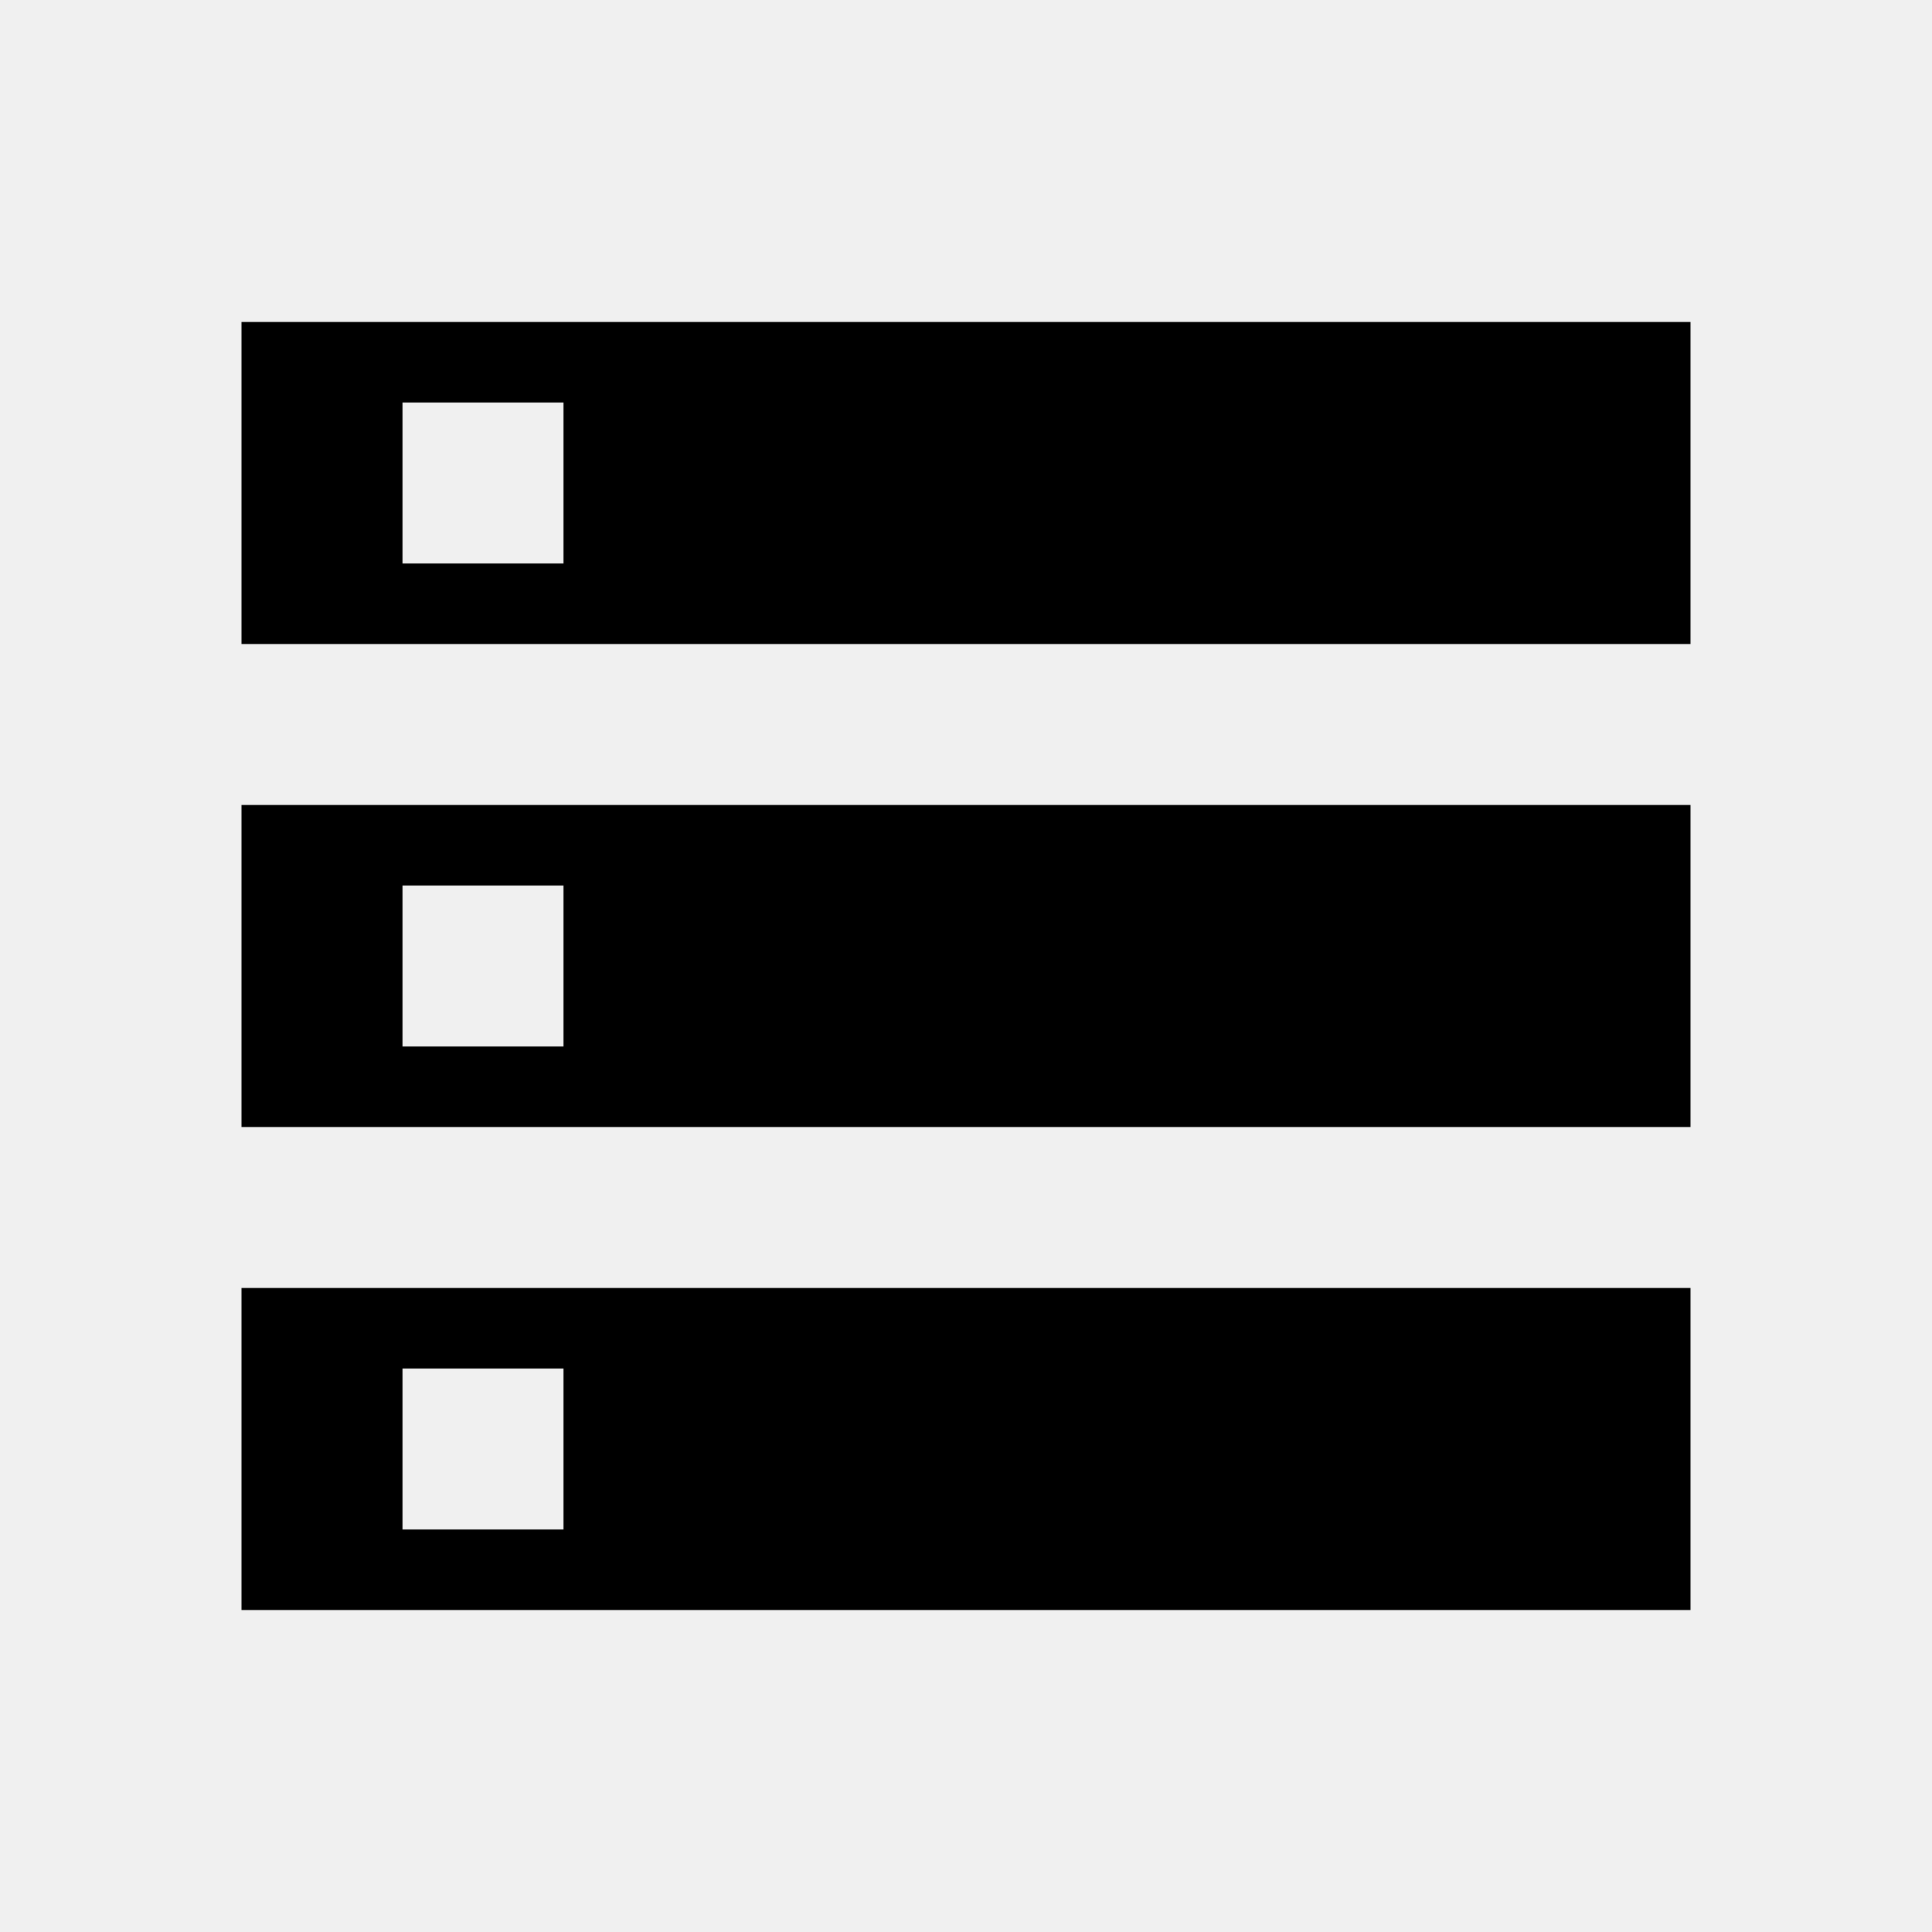
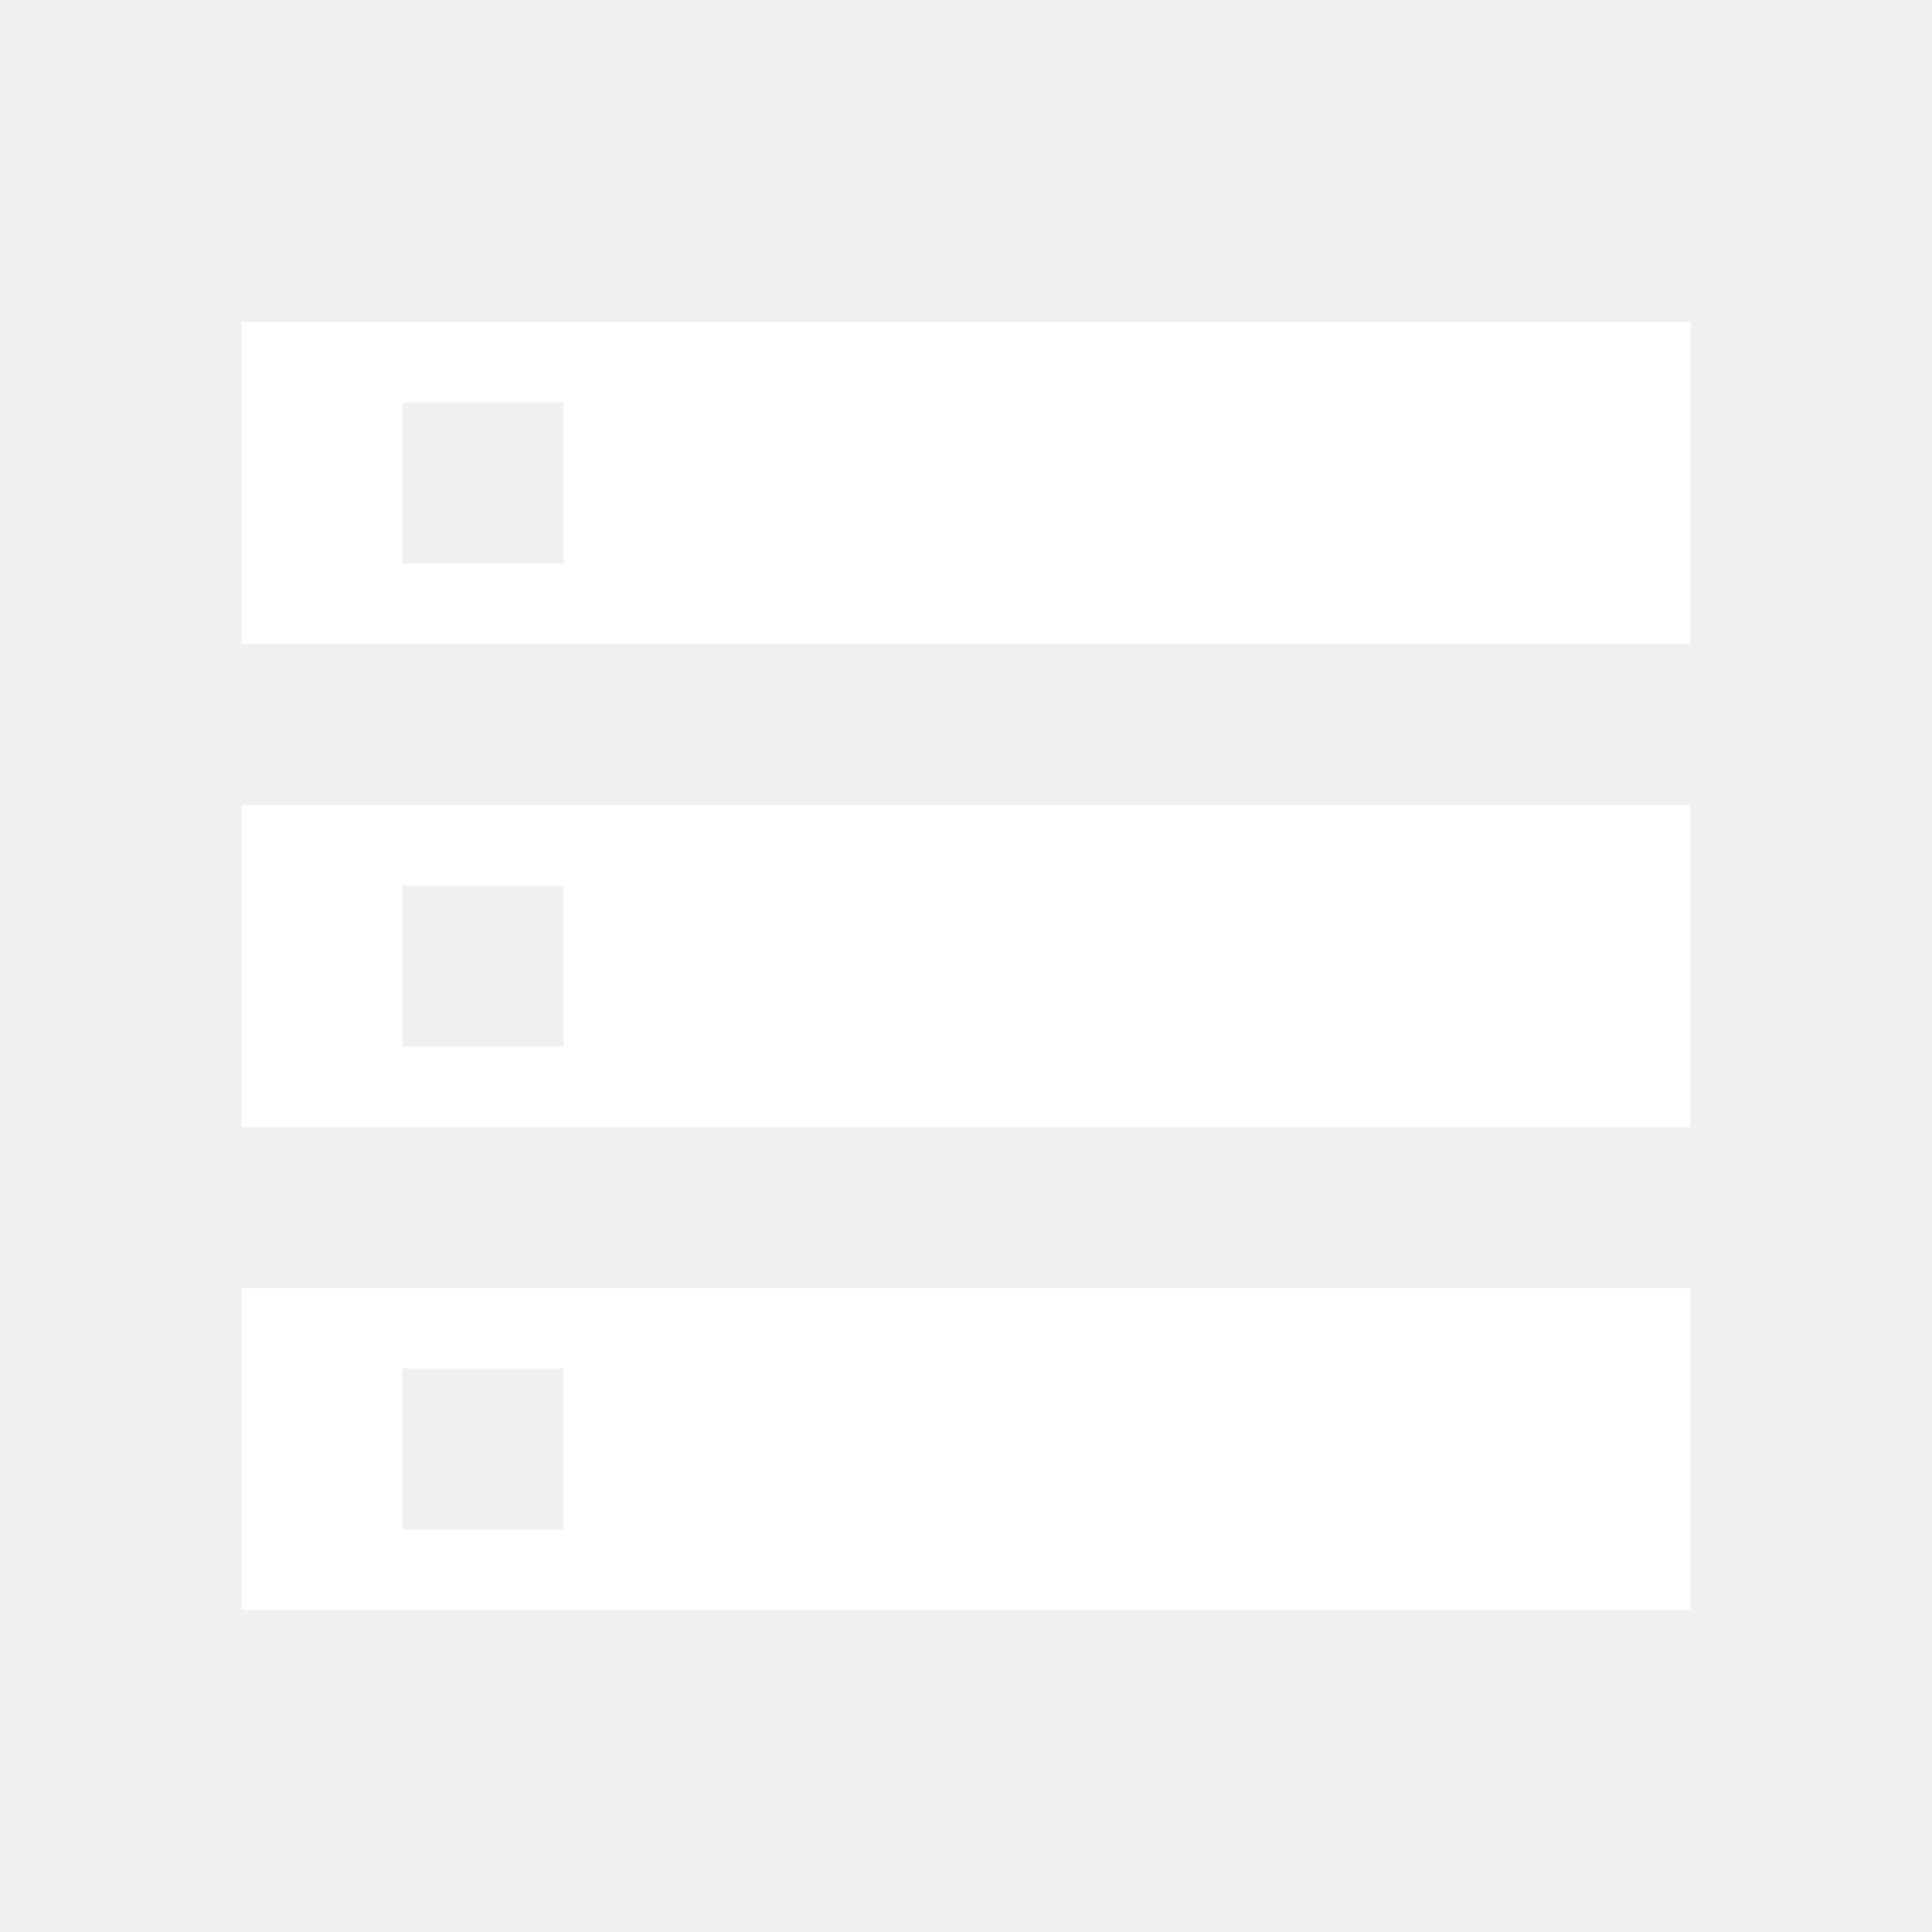
<svg xmlns="http://www.w3.org/2000/svg" height="24" viewBox="0 -960 960 960" width="24">
-   <path d="M120-160v-160h720v160H120Zm80-40h80v-80h-80v80Zm-80-440v-160h720v160H120Zm80-40h80v-80h-80v80Zm-80 280v-160h720v160H120Zm80-40h80v-80h-80v80Z" />
+   <path fill="#fff" d="M120-160v-160h720v160H120Zm80-40h80v-80h-80v80Zm-80-440v-160h720v160H120Zm80-40h80v-80h-80v80Zm-80 280v-160h720v160H120Zm80-40h80v-80h-80v80Z" />
</svg>
